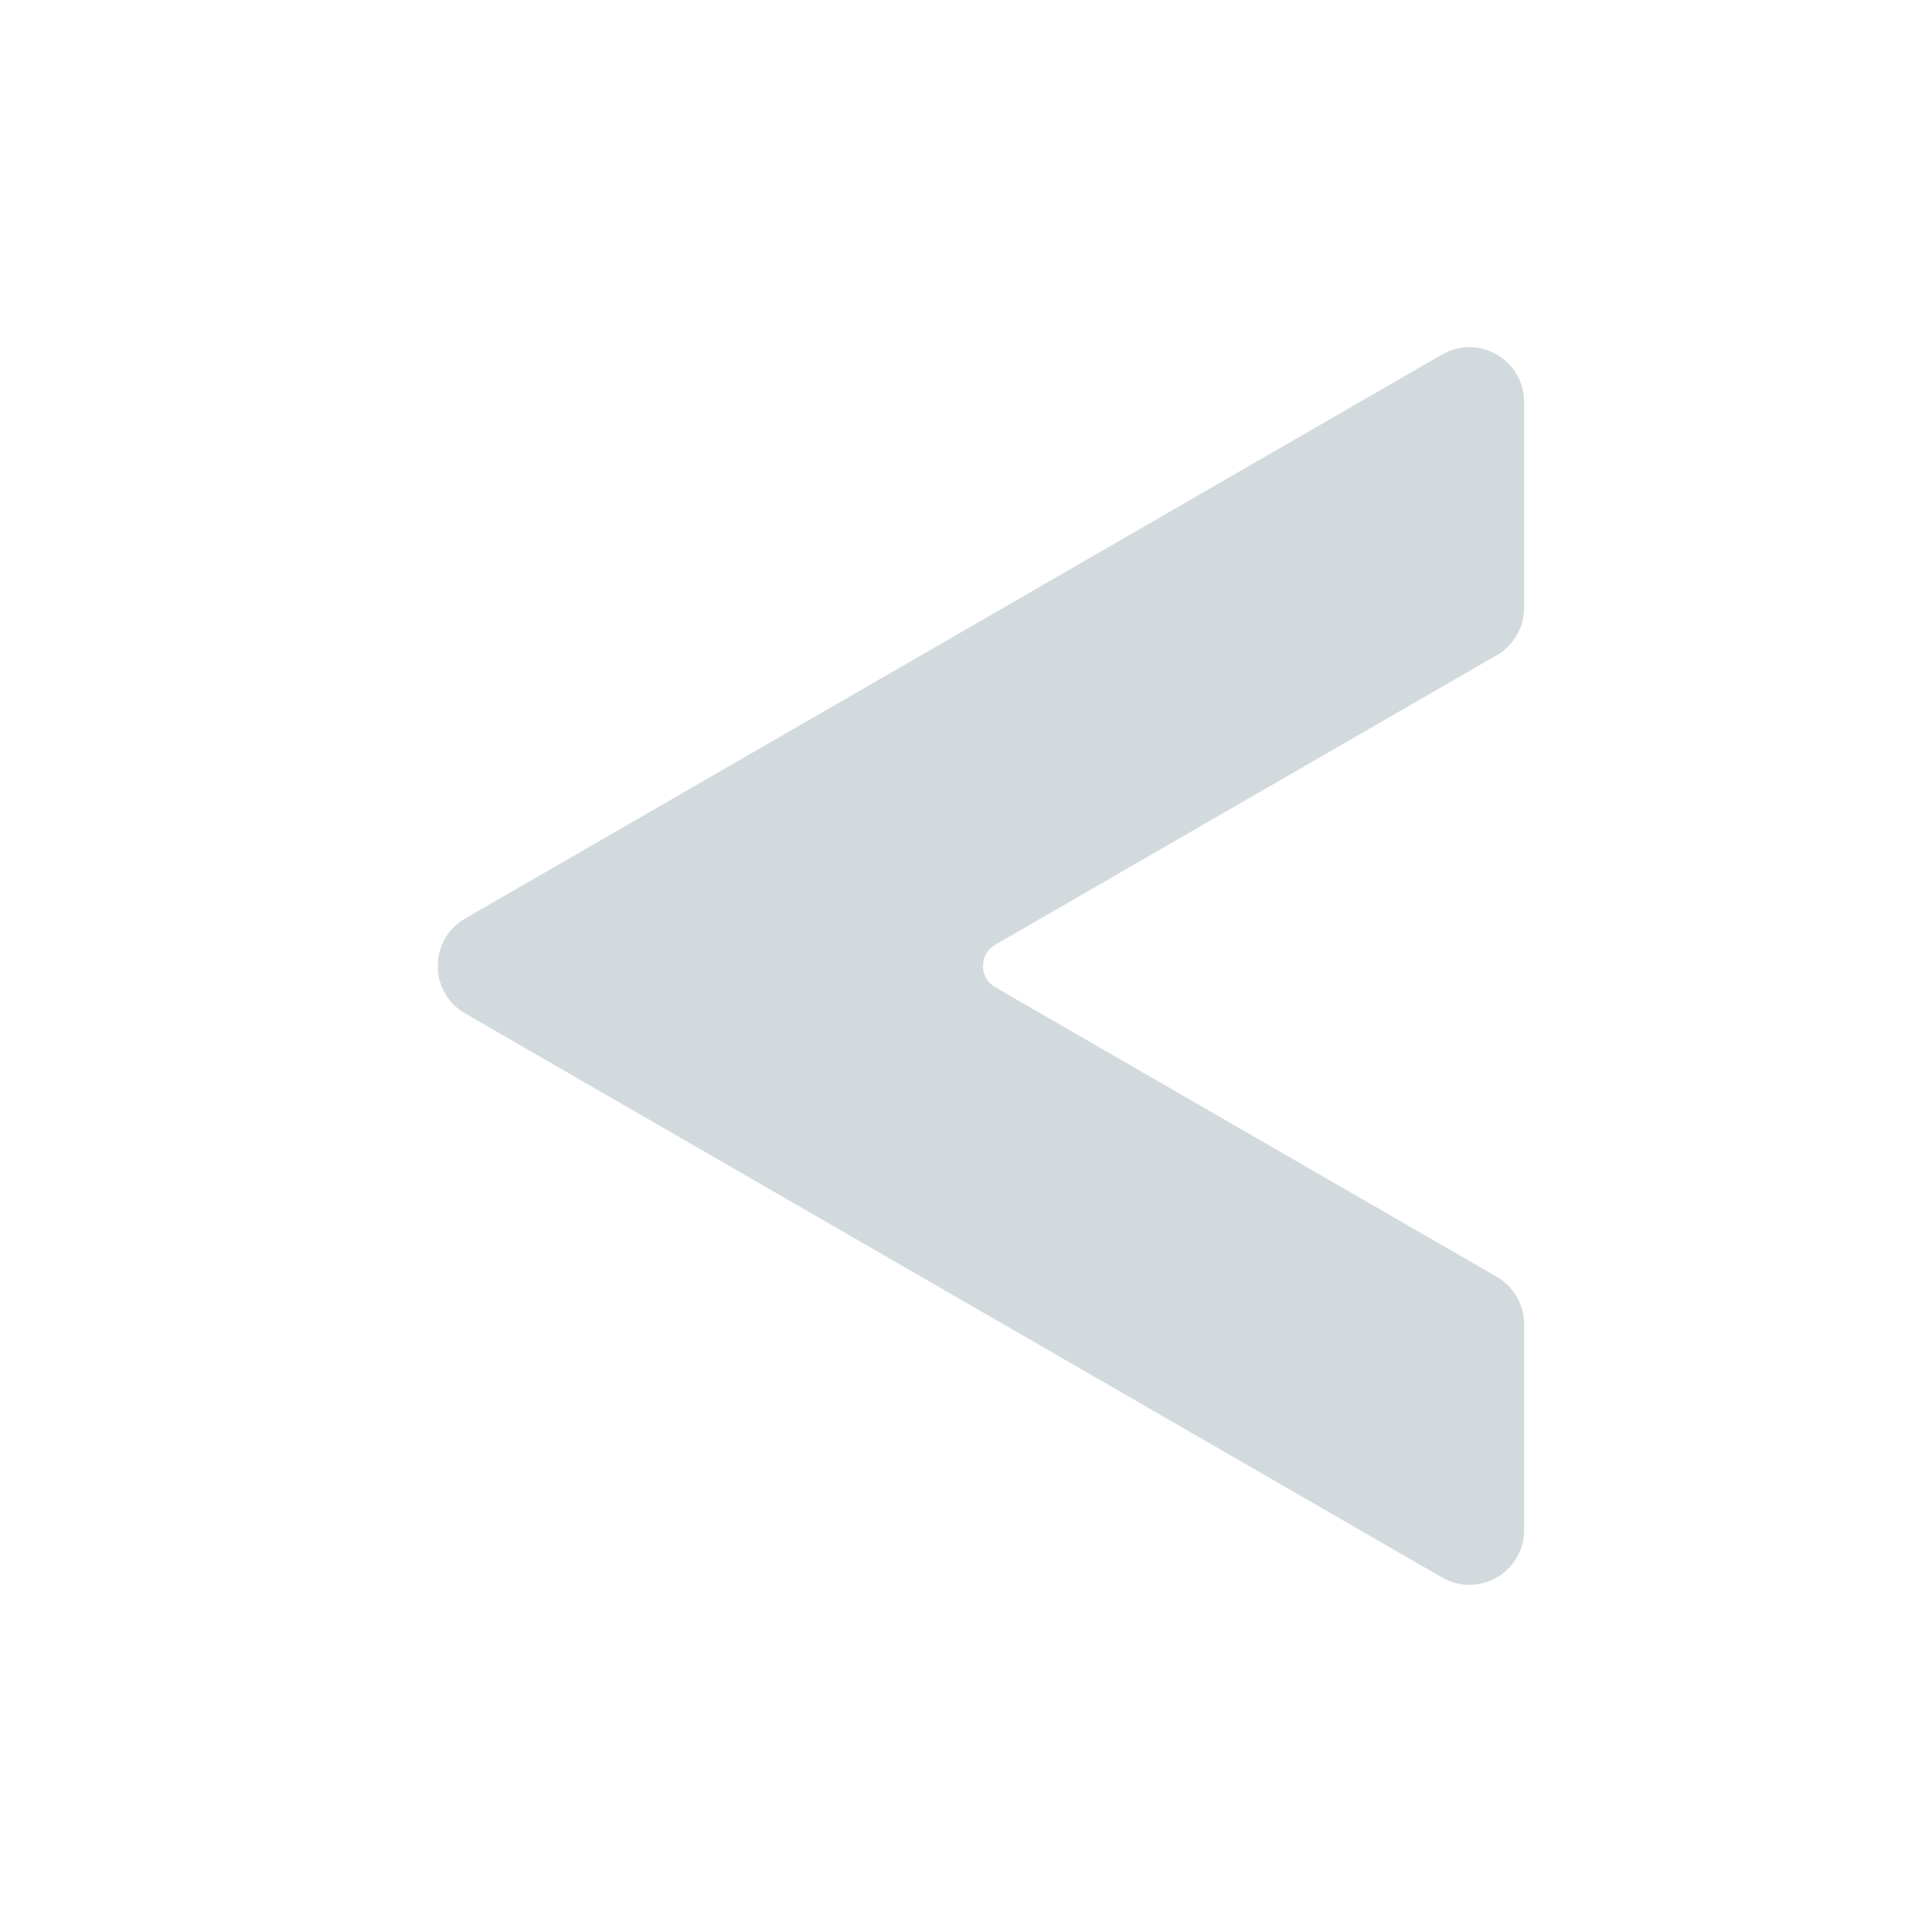
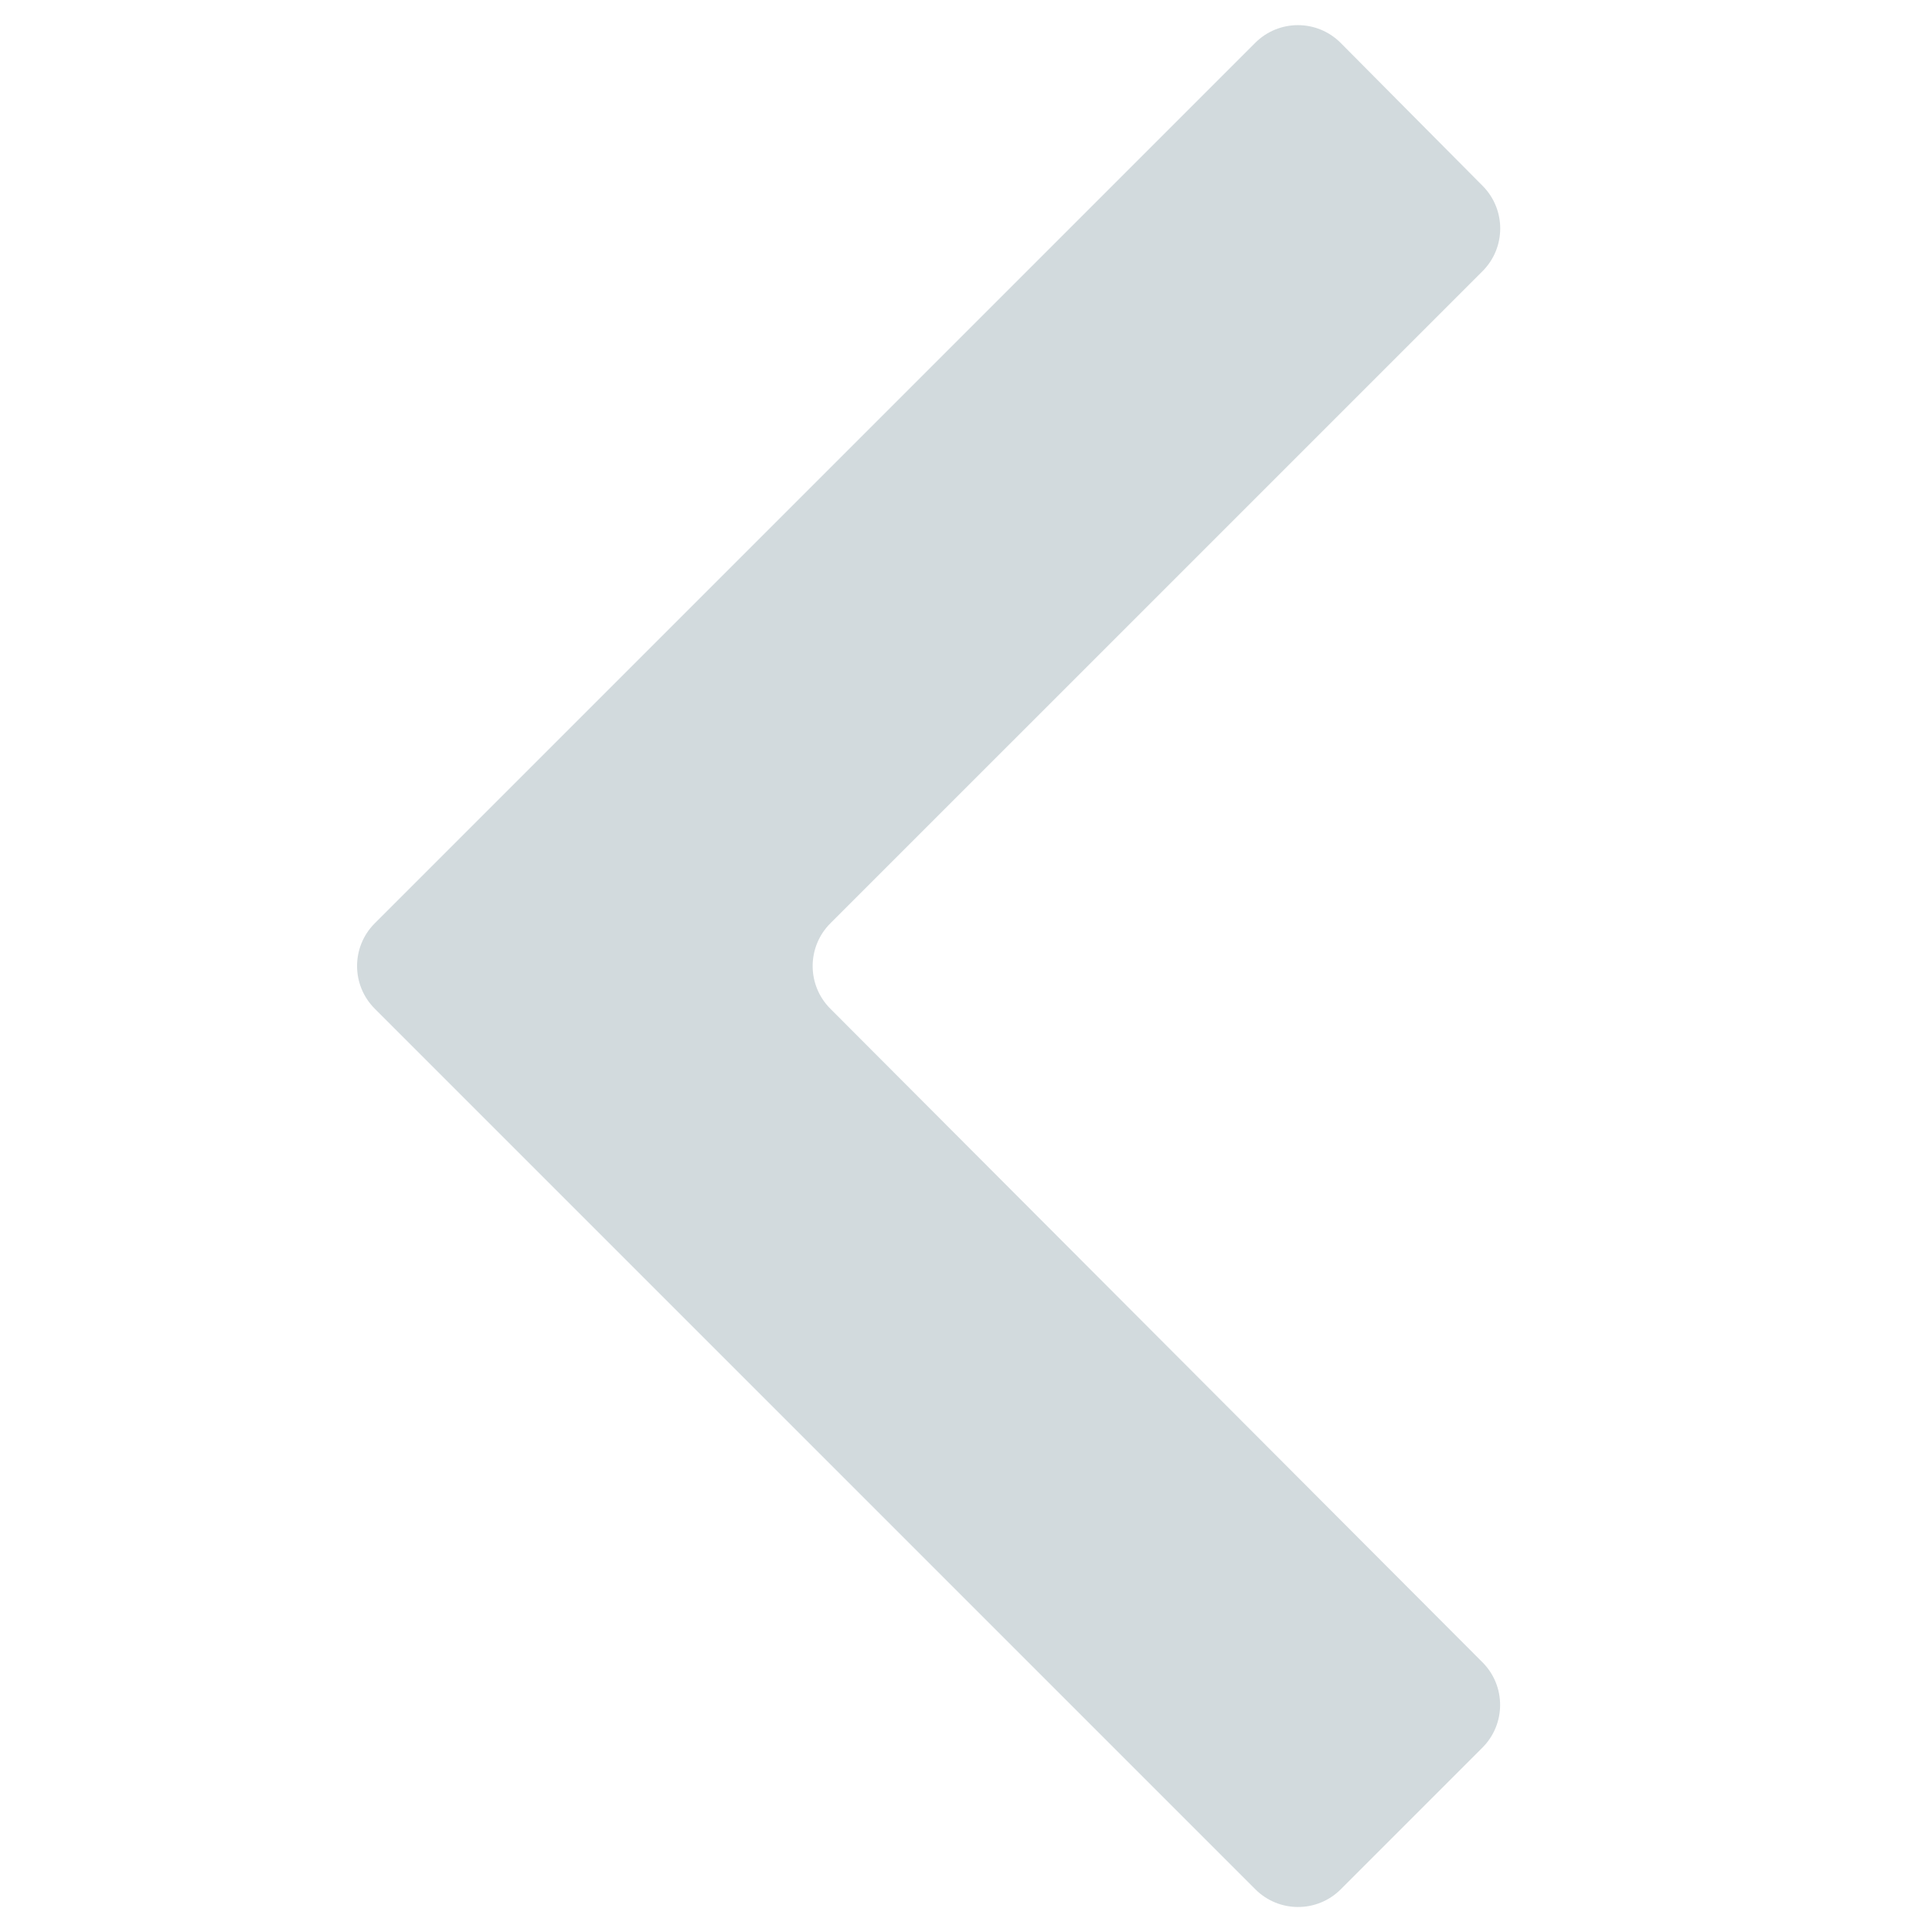
<svg xmlns="http://www.w3.org/2000/svg" width="64" height="64" viewBox="0 0 64 64" fill="none">
-   <path d="M49.989 50.683V43.867C49.989 43.398 49.739 42.963 49.332 42.728L32.721 33.138C31.845 32.632 31.845 31.367 32.721 30.861L49.332 21.271C49.739 21.036 49.989 20.602 49.989 20.133V13.316C49.989 12.305 48.894 11.672 48.018 12.178L15.658 30.861C14.782 31.367 14.782 32.632 15.658 33.138L48.018 51.822C48.894 52.328 49.989 51.696 49.989 50.683Z" fill="#D2DADD" />
-   <path d="M15.658 33.138L48.017 51.822C48.176 51.914 48.342 51.957 48.508 51.978L17.301 33.961C16.425 33.455 16.425 32.19 17.301 31.684L49.661 13C49.743 12.952 49.83 12.924 49.914 12.896C49.661 12.145 48.763 11.748 48.017 12.178L15.658 30.861C14.781 31.367 14.781 32.633 15.658 33.138Z" fill="#D2DADD" />
-   <path d="M49.989 50.683V43.867C49.989 43.398 49.739 42.963 49.332 42.728L32.721 33.138C31.845 32.632 31.845 31.367 32.721 30.861L49.332 21.271C49.739 21.036 49.989 20.602 49.989 20.133V13.316C49.989 12.305 48.894 11.672 48.018 12.178L15.658 30.861C14.782 31.367 14.782 32.632 15.658 33.138L48.018 51.822C48.894 52.328 49.989 51.696 49.989 50.683Z" stroke="#D2DADD" stroke-miterlimit="10" />
+   <path d="M49.116 6.159C49.892 6.941 49.89 8.203 49.111 8.983L27.506 30.587C26.726 31.368 26.725 32.633 27.505 33.414L49.109 55.066C49.889 55.847 49.888 57.112 49.107 57.893L44.414 62.586C43.633 63.367 42.367 63.367 41.586 62.586L12.414 33.414C11.633 32.633 11.633 31.367 12.414 30.586L41.581 1.419C42.364 0.636 43.634 0.638 44.414 1.424L49.116 6.159Z" fill="#D2DADD" />
</svg>
